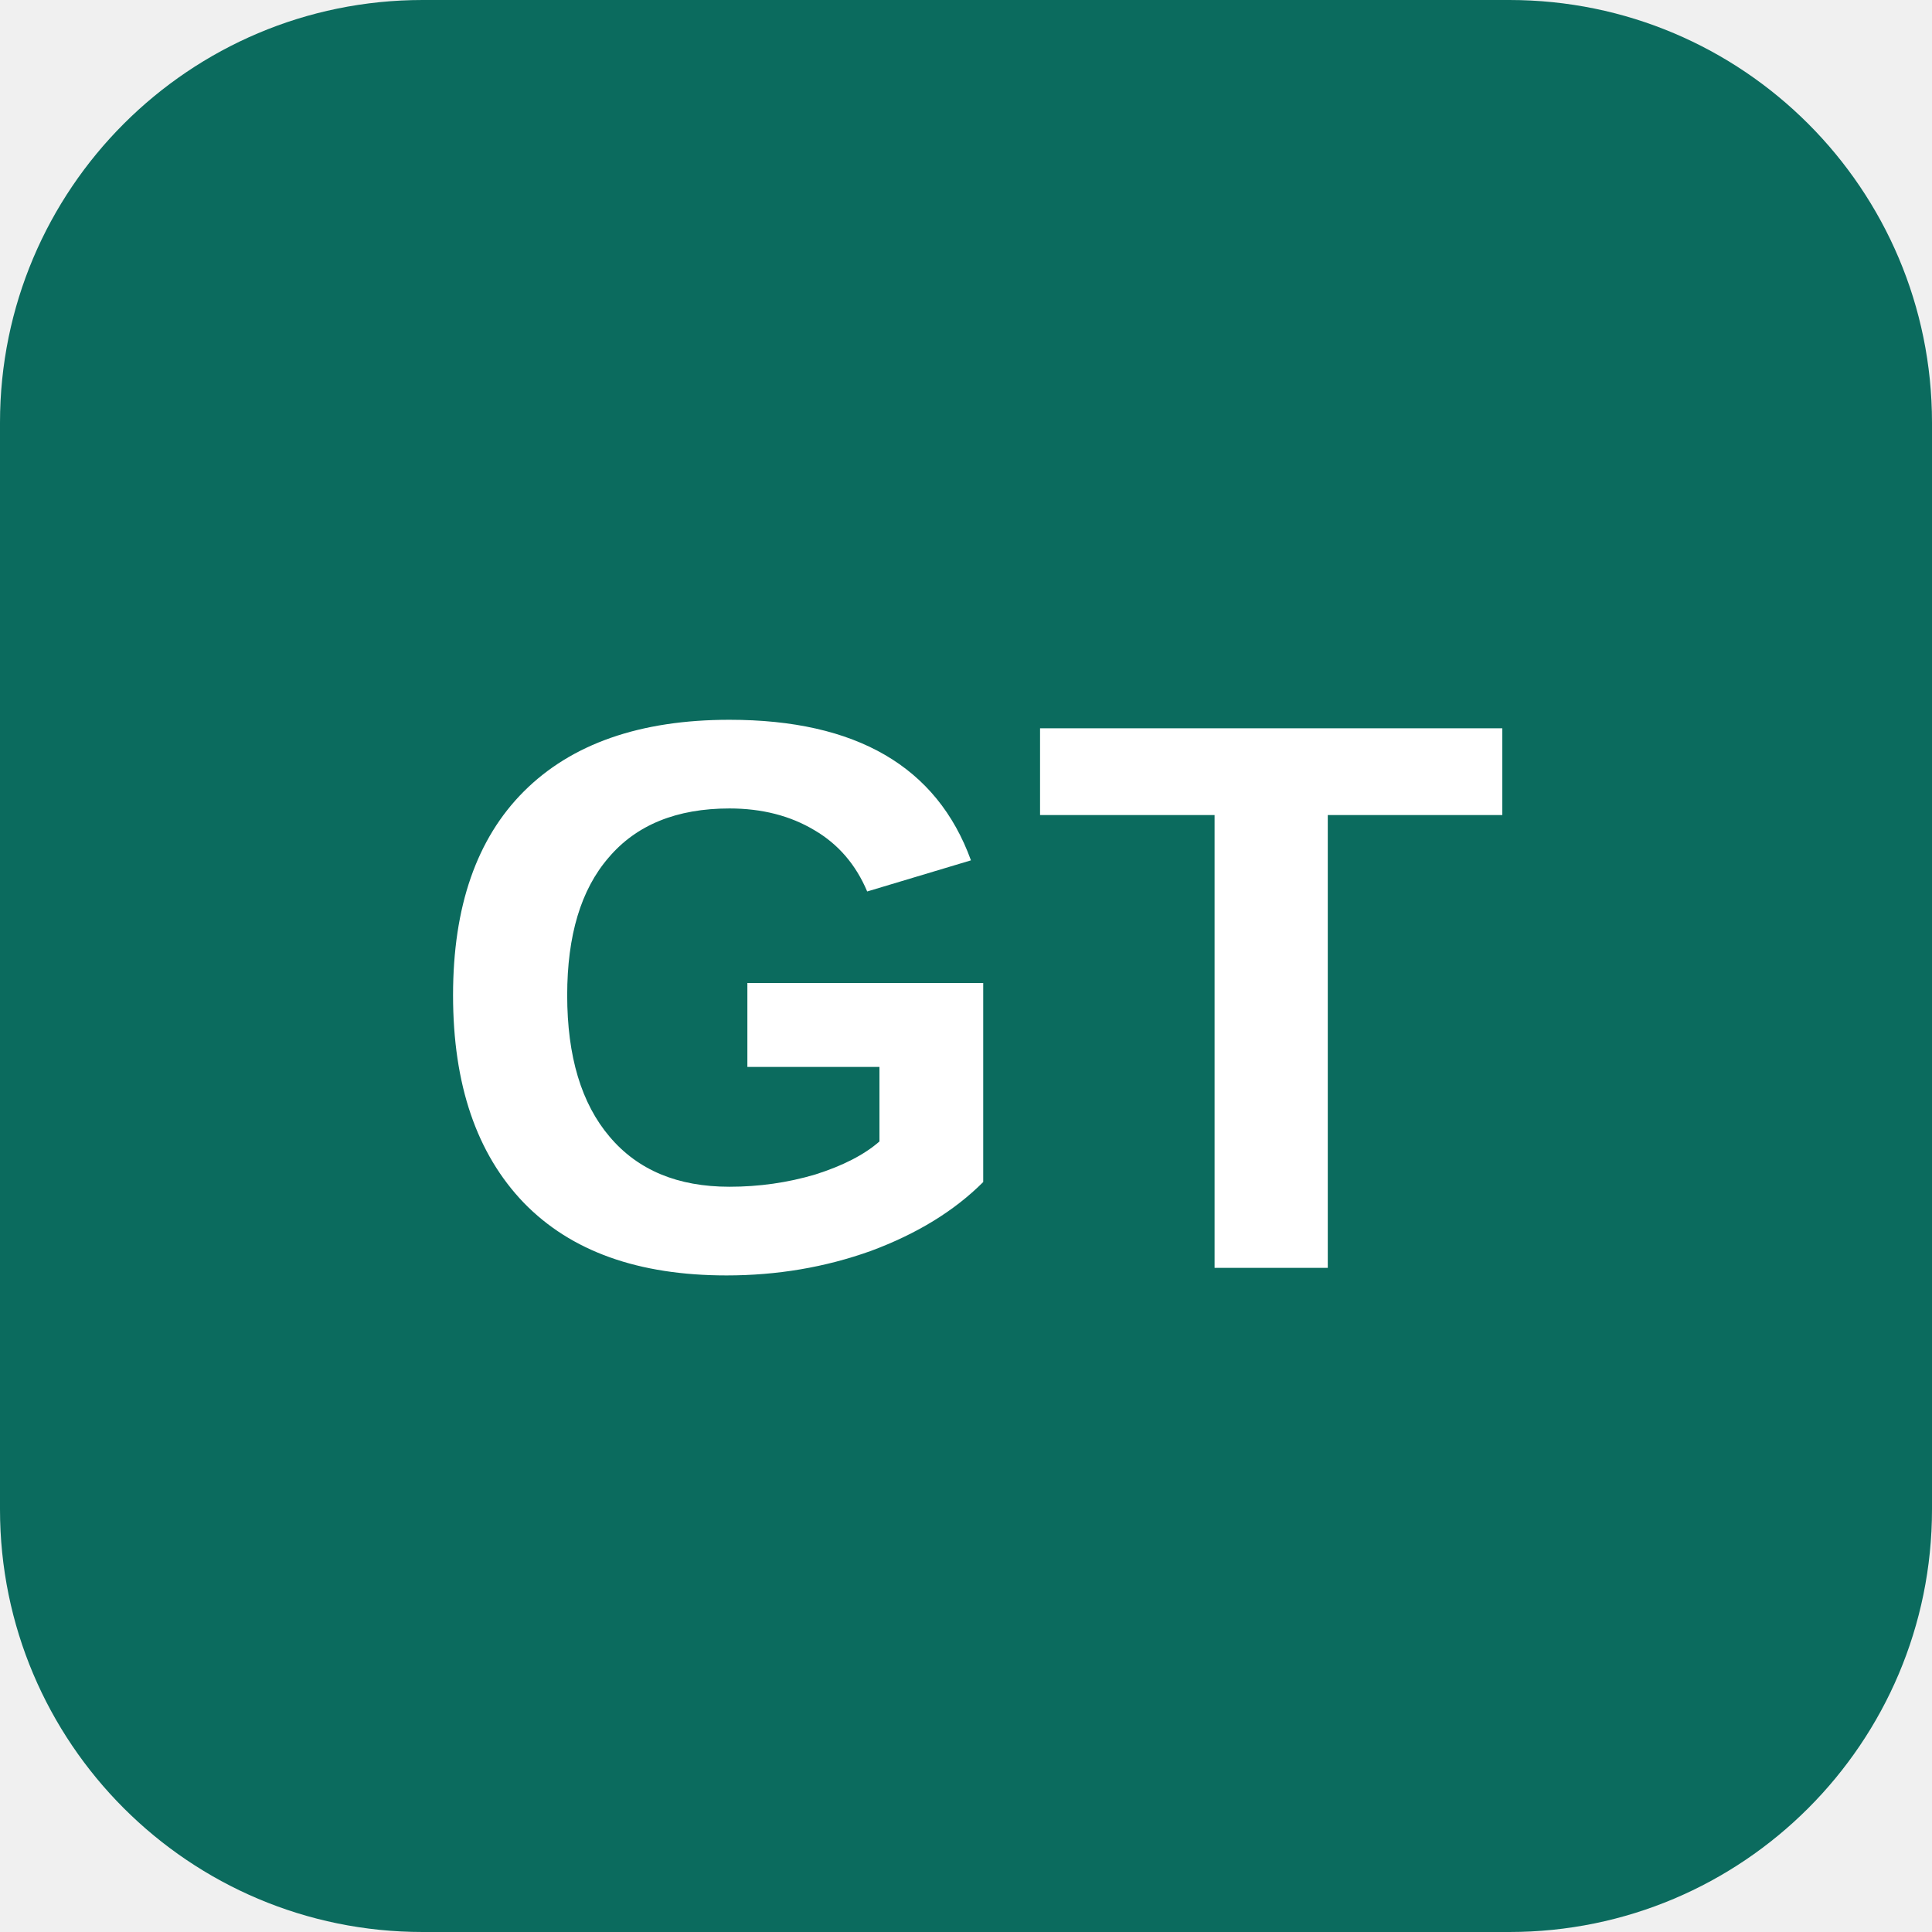
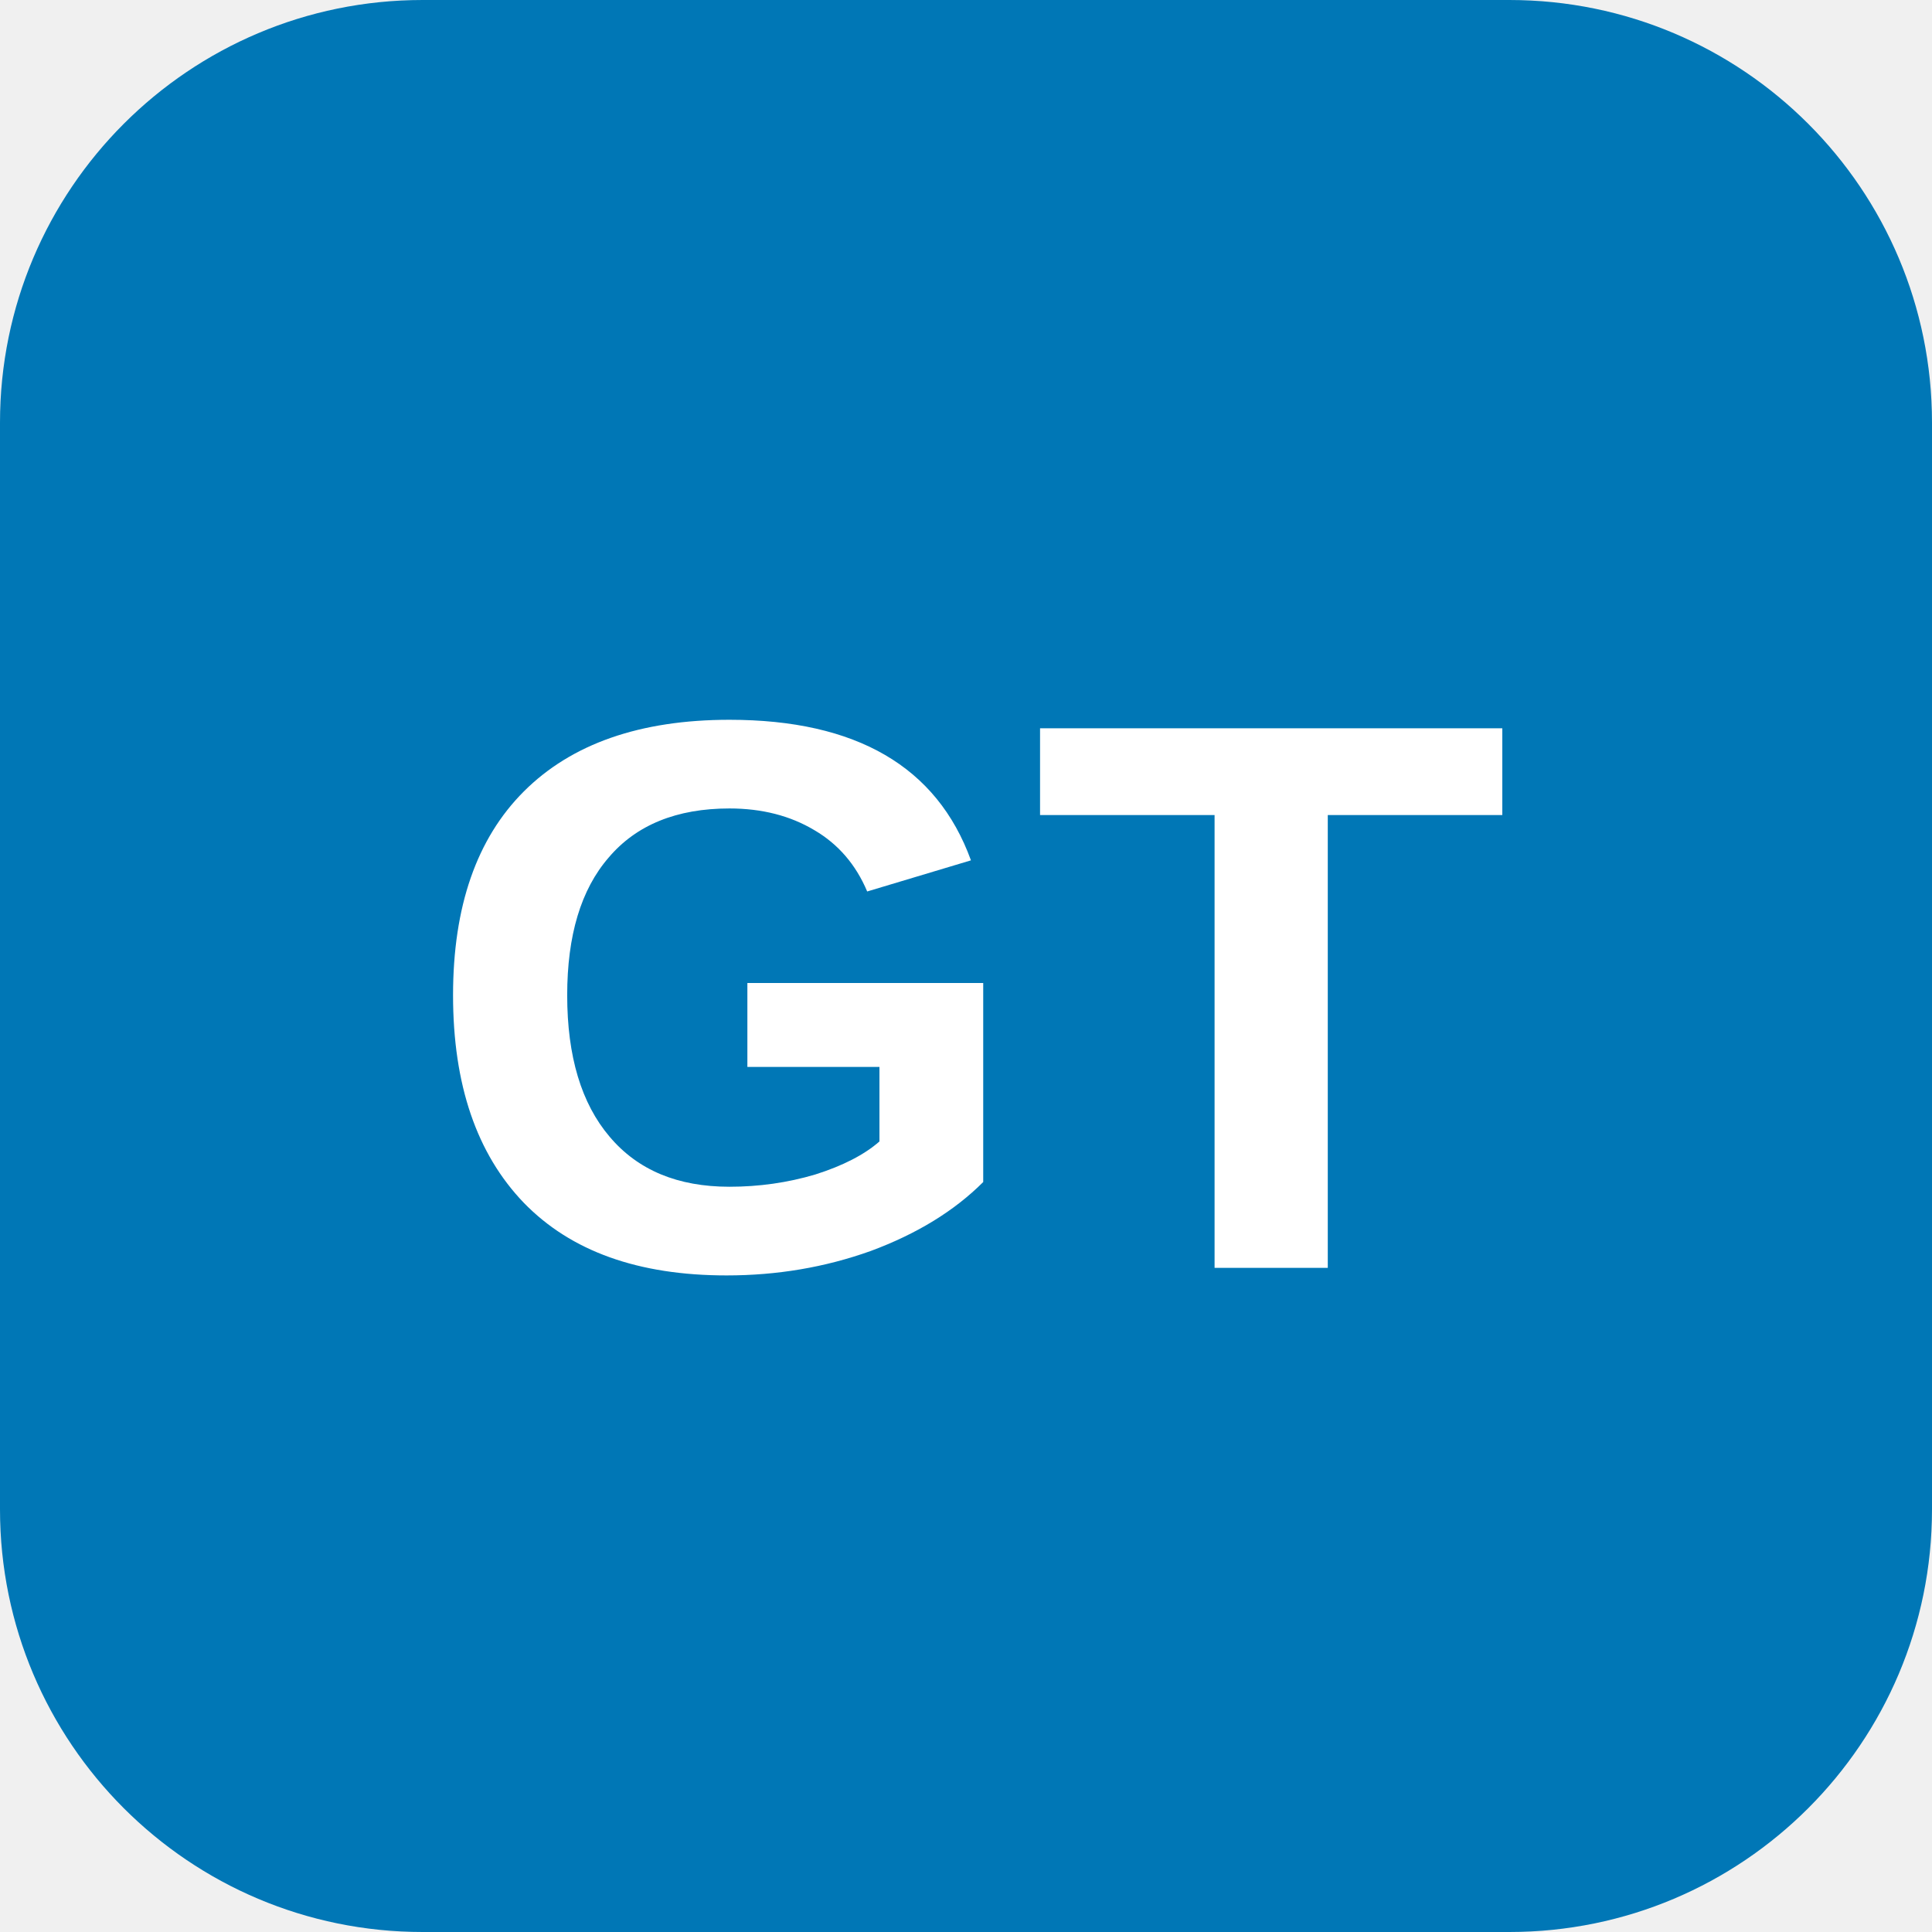
<svg xmlns="http://www.w3.org/2000/svg" viewBox="0 0 32 32">
-   <rect width="32" height="32" rx="7" fill="#0b6b5e" />
+   <rect width="32" height="32" rx="7" fill="#0077b6" />
  <text x="16" y="21" font-family="Arial, sans-serif" font-size="13" font-weight="700" fill="#fff" text-anchor="middle">GT</text>
</svg>
